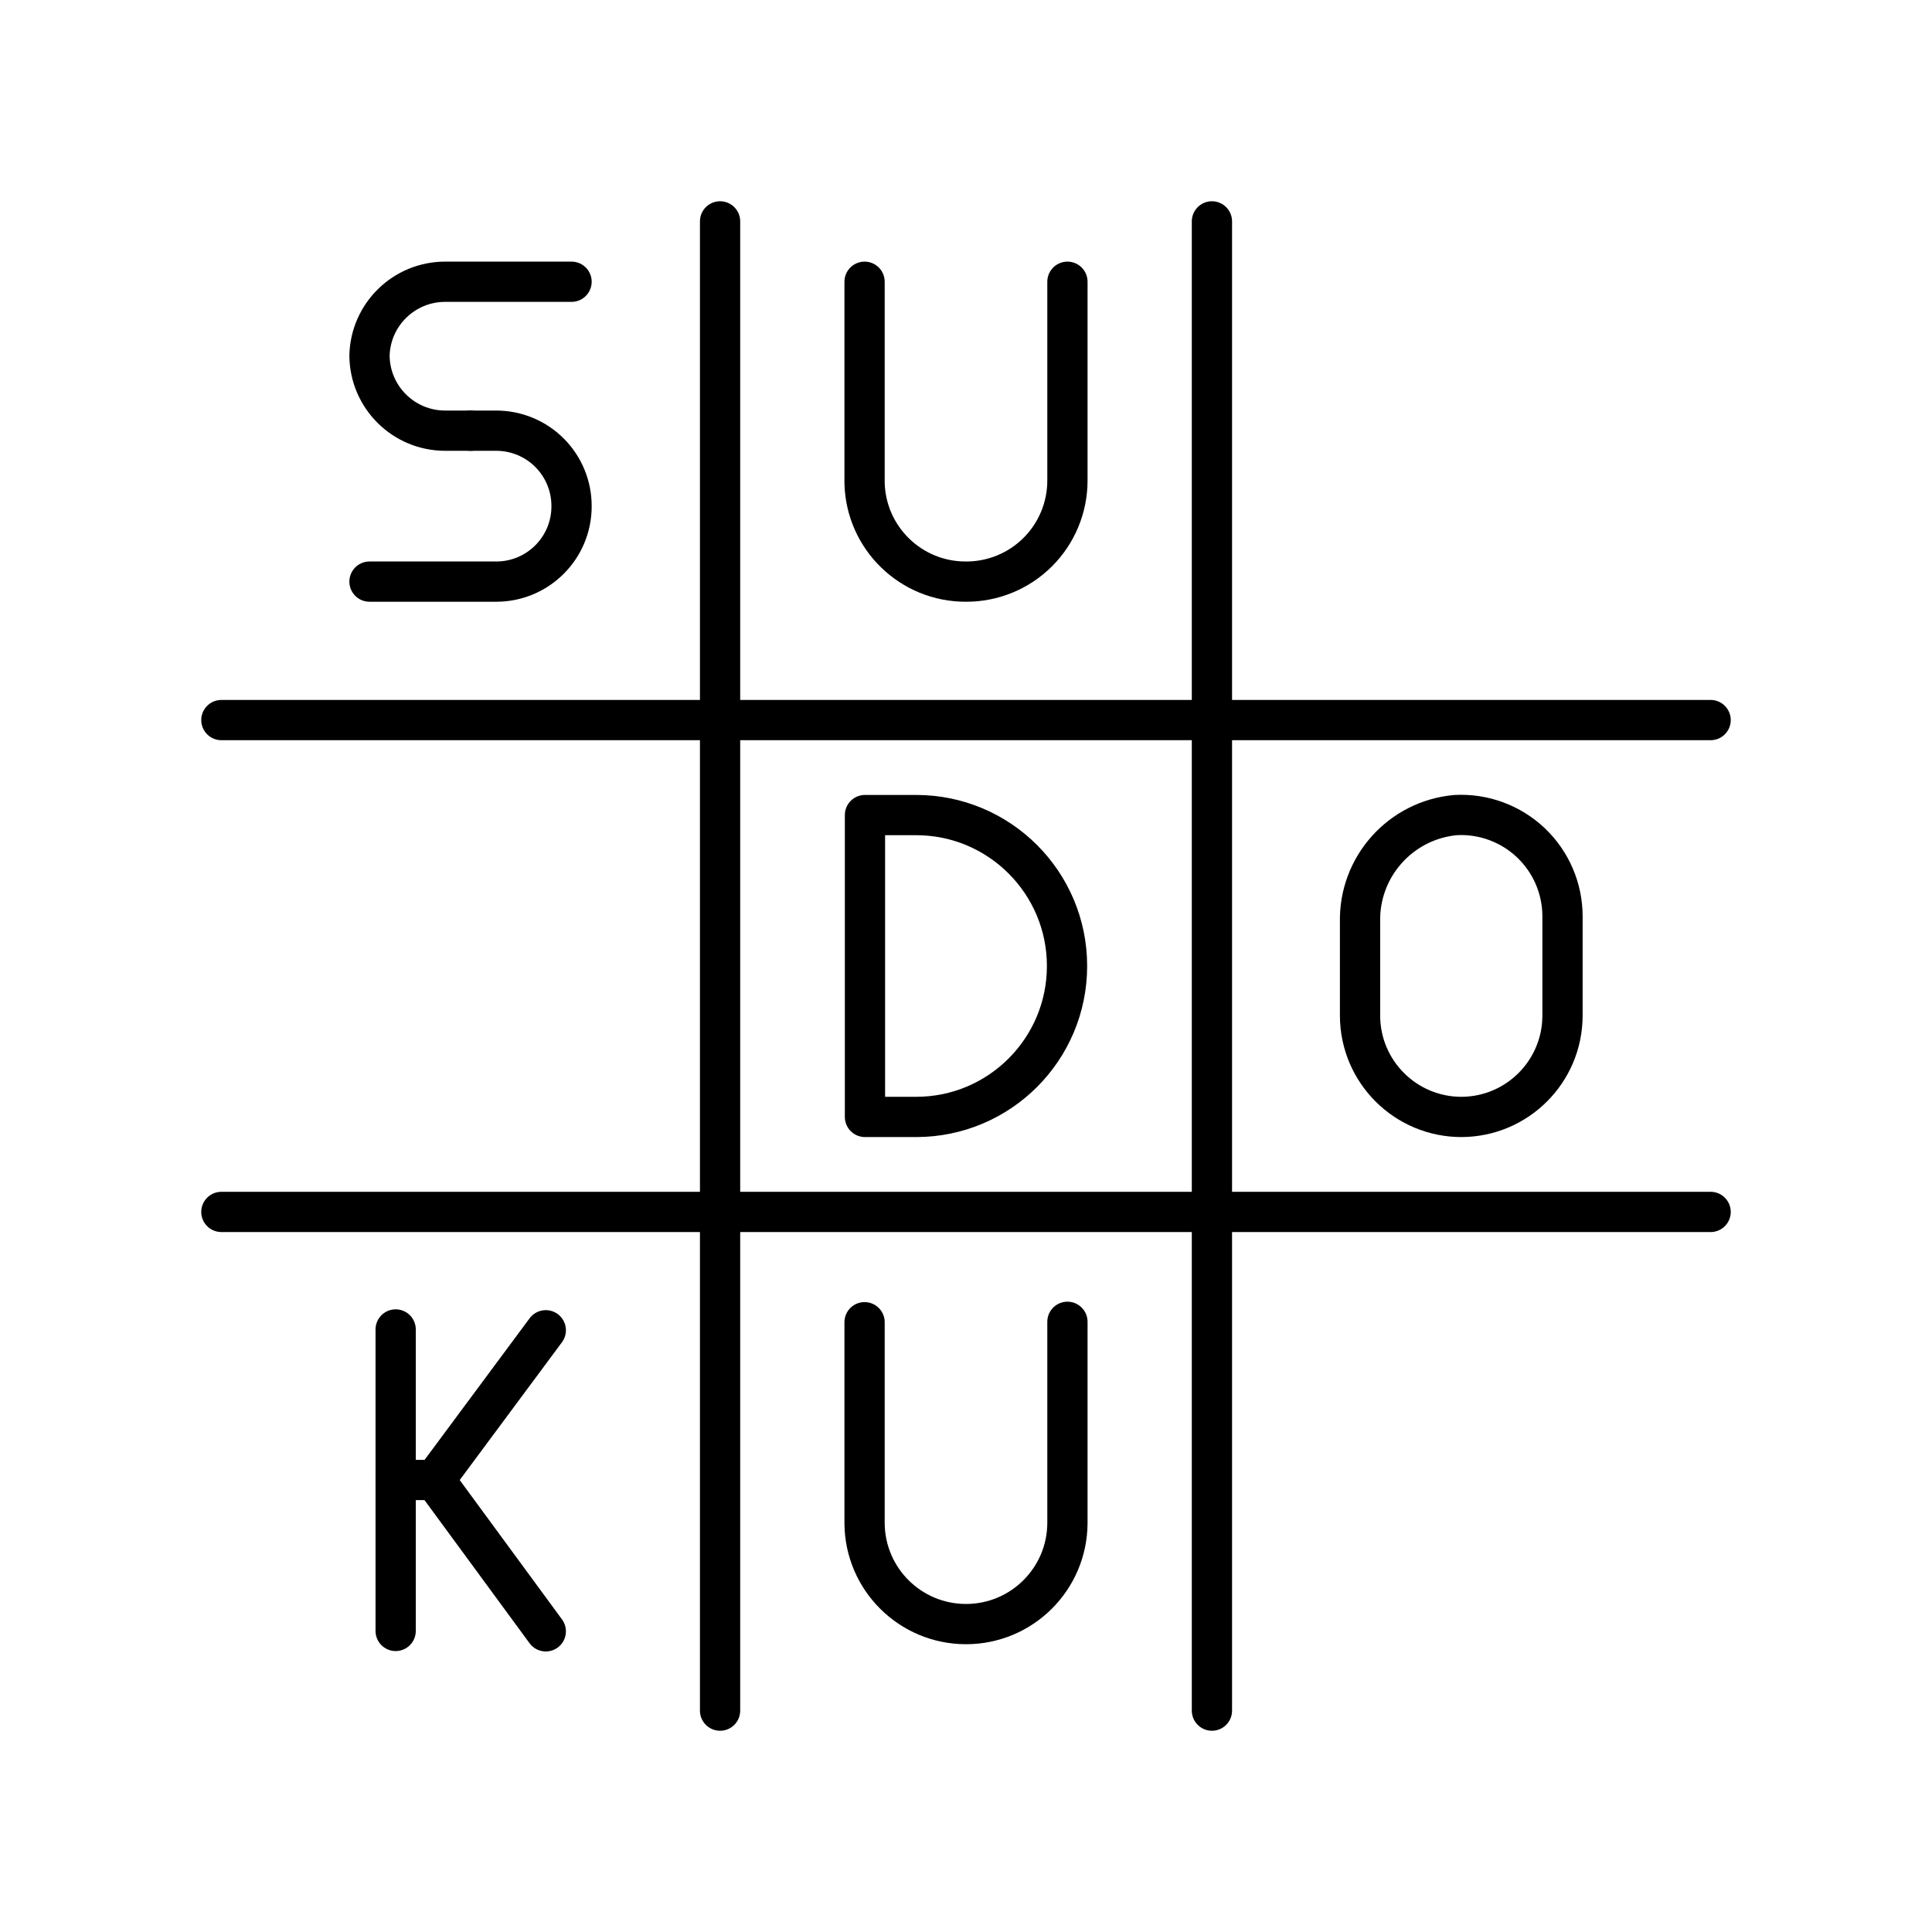
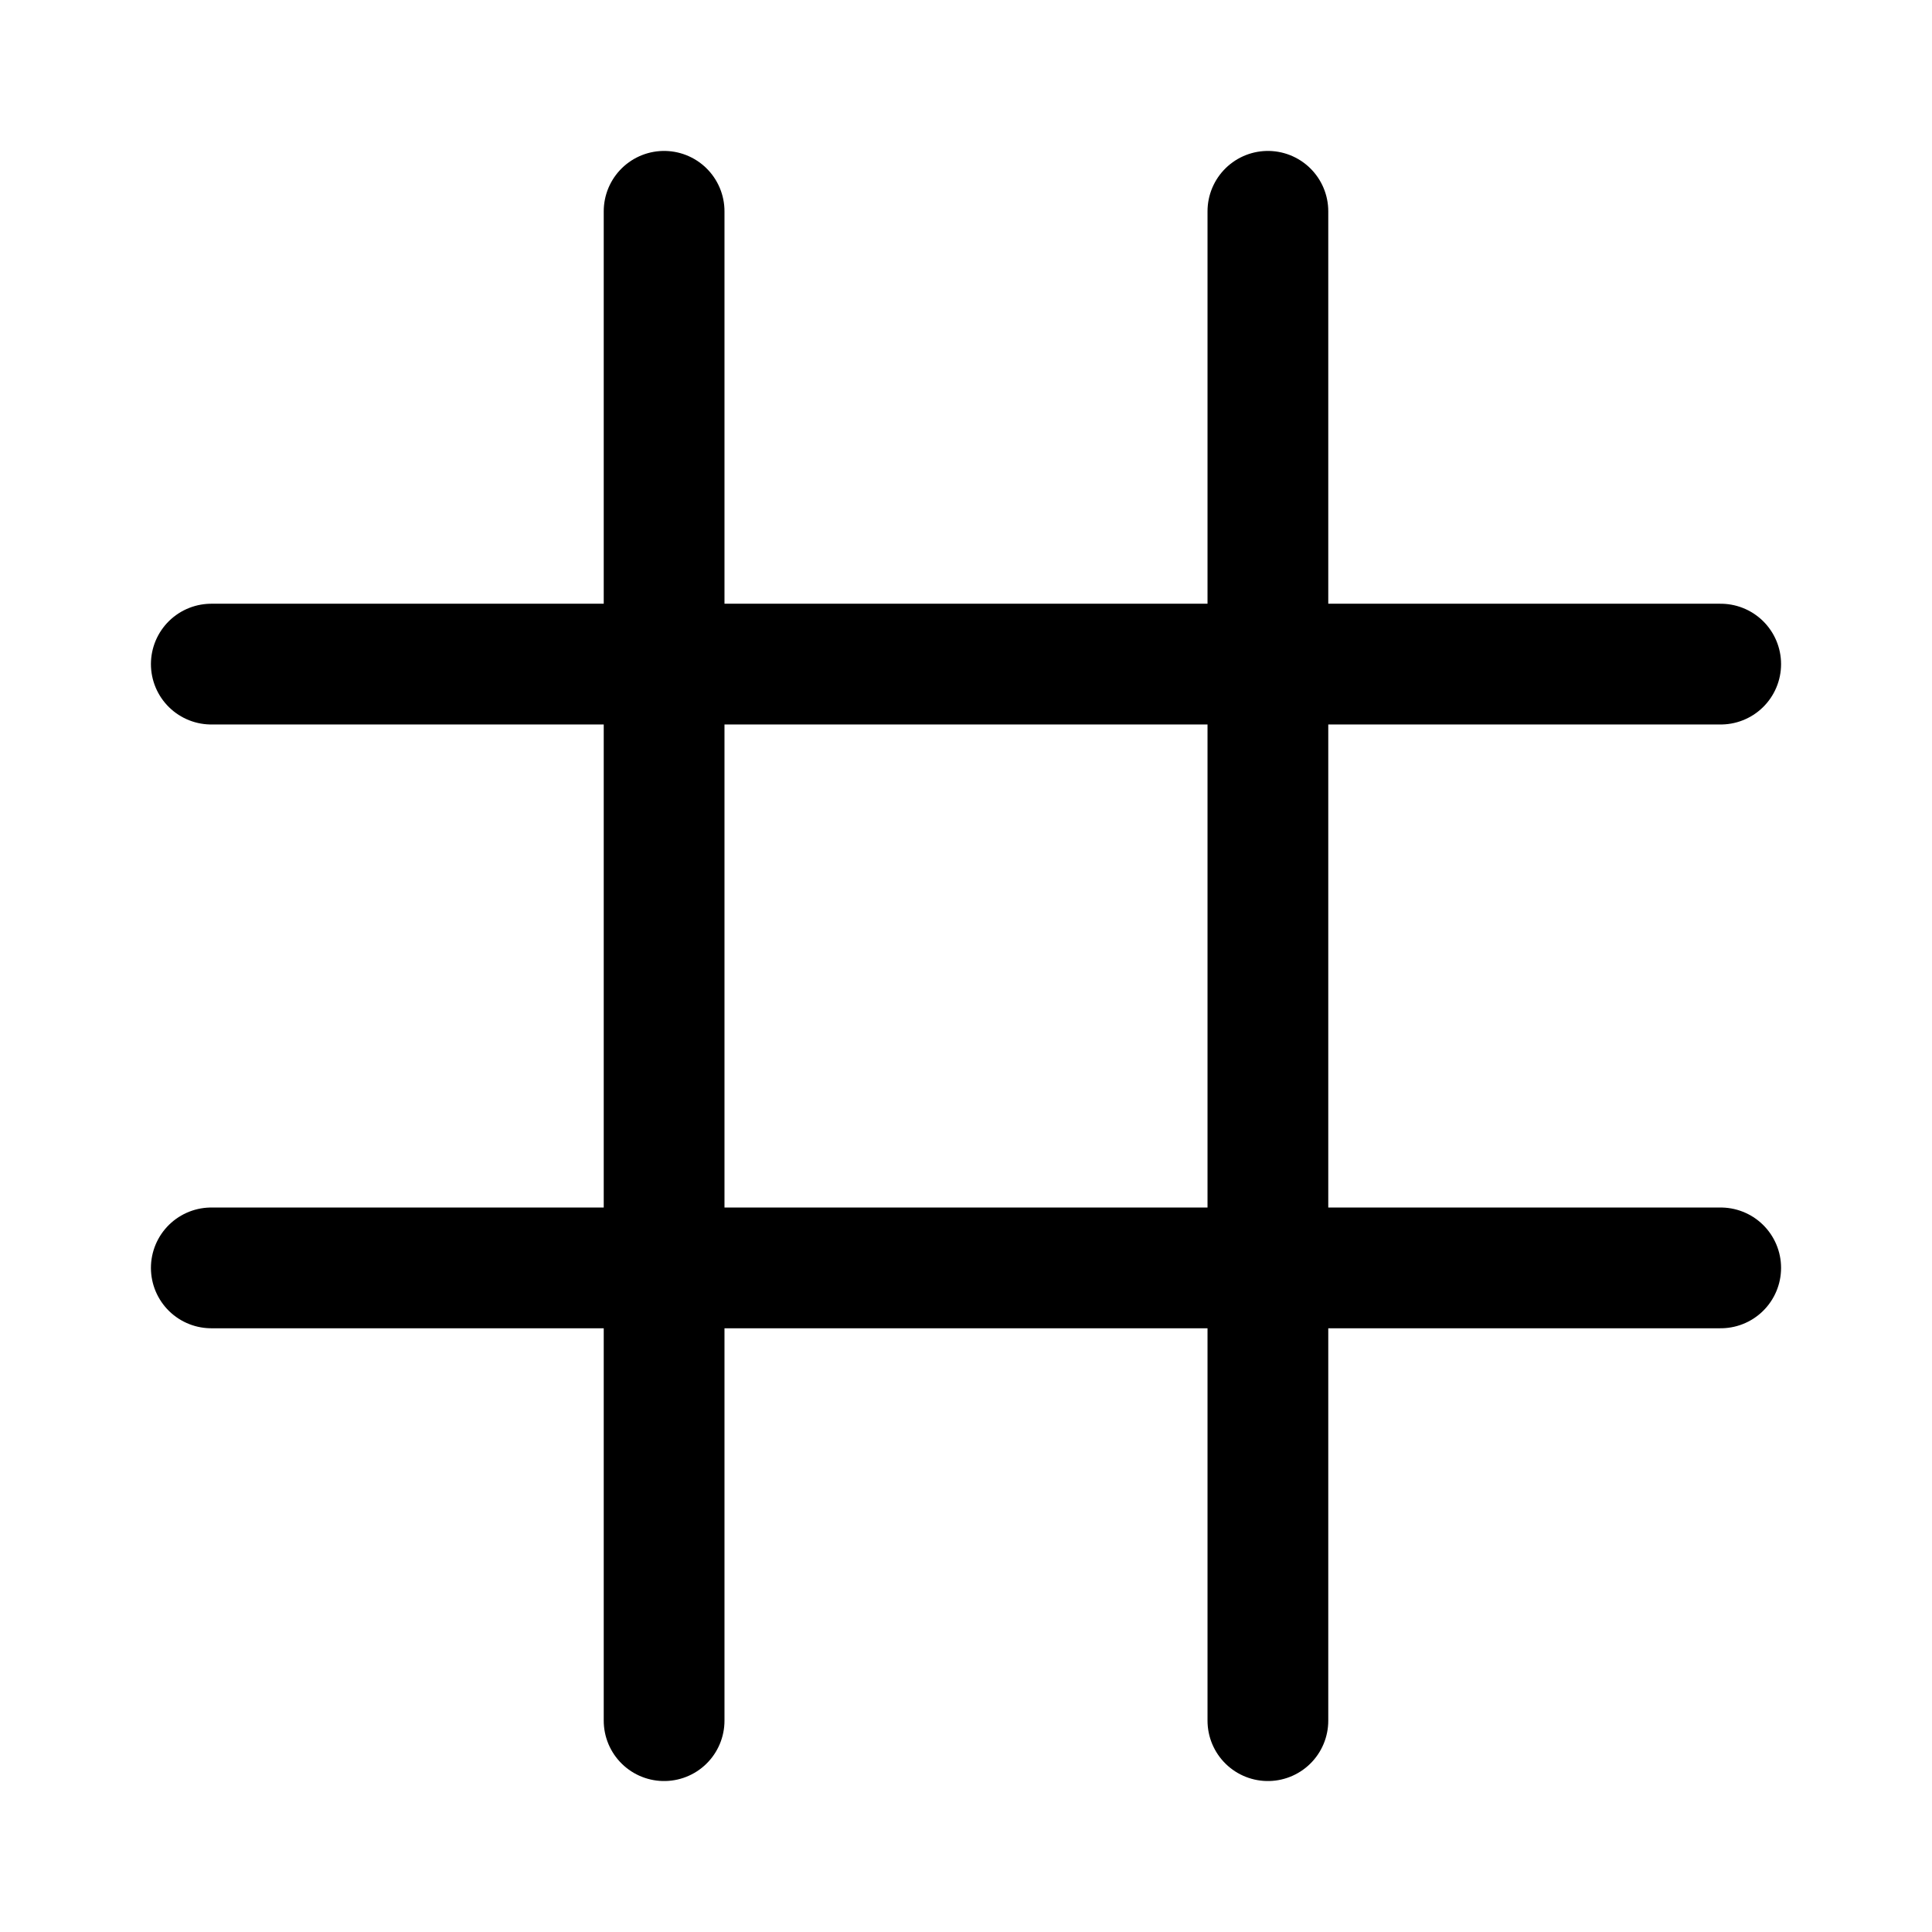
- <svg xmlns="http://www.w3.org/2000/svg" width="800px" height="800px" viewBox="0 0 48 48" id="Layer_2" data-name="Layer 2">
-   <defs>
-     <style>.cls-1{fill:none;stroke:#000000;stroke-linecap:round;stroke-linejoin:round;}</style>
-   </defs>
-   <line class="cls-1" x1="5.5" y1="17.89" x2="42.5" y2="17.89" />
-   <line class="cls-1" x1="5.5" y1="30.11" x2="42.5" y2="30.11" />
-   <line class="cls-1" x1="30.11" y1="5.5" x2="30.11" y2="42.5" />
-   <line class="cls-1" x1="17.89" y1="5.5" x2="17.89" y2="42.5" />
-   <path class="cls-1" d="M38.82,22.76a2.52,2.52,0,0,0-2.65-2.51,2.61,2.61,0,0,0-2.38,2.66v2.33a2.52,2.52,0,0,0,2.52,2.51h0a2.52,2.52,0,0,0,2.51-2.51V22.76" />
-   <path class="cls-1" d="M21.48,32.85v5A2.52,2.52,0,0,0,24,40.35h0a2.52,2.52,0,0,0,2.52-2.51v-5" />
-   <path class="cls-1" d="M21.48,7v5A2.51,2.51,0,0,0,24,14.45h0a2.51,2.51,0,0,0,2.52-2.51V7" />
-   <path class="cls-1" d="M21.49,27.75v-7.5h1.27A3.75,3.75,0,0,1,26.51,24h0a3.75,3.75,0,0,1-3.75,3.75Z" />
-   <path class="cls-1" d="M14.2,7H11.06A1.88,1.88,0,0,0,9.18,8.83h0a1.88,1.88,0,0,0,1.88,1.87h.63" />
-   <path class="cls-1" d="M11.69,10.7h.64a1.87,1.87,0,0,1,1.87,1.88h0a1.87,1.87,0,0,1-1.87,1.87H9.18" />
-   <line class="cls-1" x1="9.83" y1="33.03" x2="9.83" y2="40.52" />
-   <line class="cls-1" x1="10.8" y1="36.77" x2="13.56" y2="33.05" />
-   <line class="cls-1" x1="10.8" y1="36.77" x2="13.56" y2="40.53" />
-   <line class="cls-1" x1="10.8" y1="36.77" x2="9.83" y2="36.77" />
+ <svg xmlns="http://www.w3.org/2000/svg" width="800px" height="800px" viewBox="0 0 50.8 50.8">
+   <path fill="none" stroke="#000000" stroke-linecap="round" stroke-linejoin="round" stroke-width="3.175" d="M17.462 5.556v39.687M33.338 5.556v39.687m11.906-27.781H5.556m0 15.876h39.688" />
</svg>
